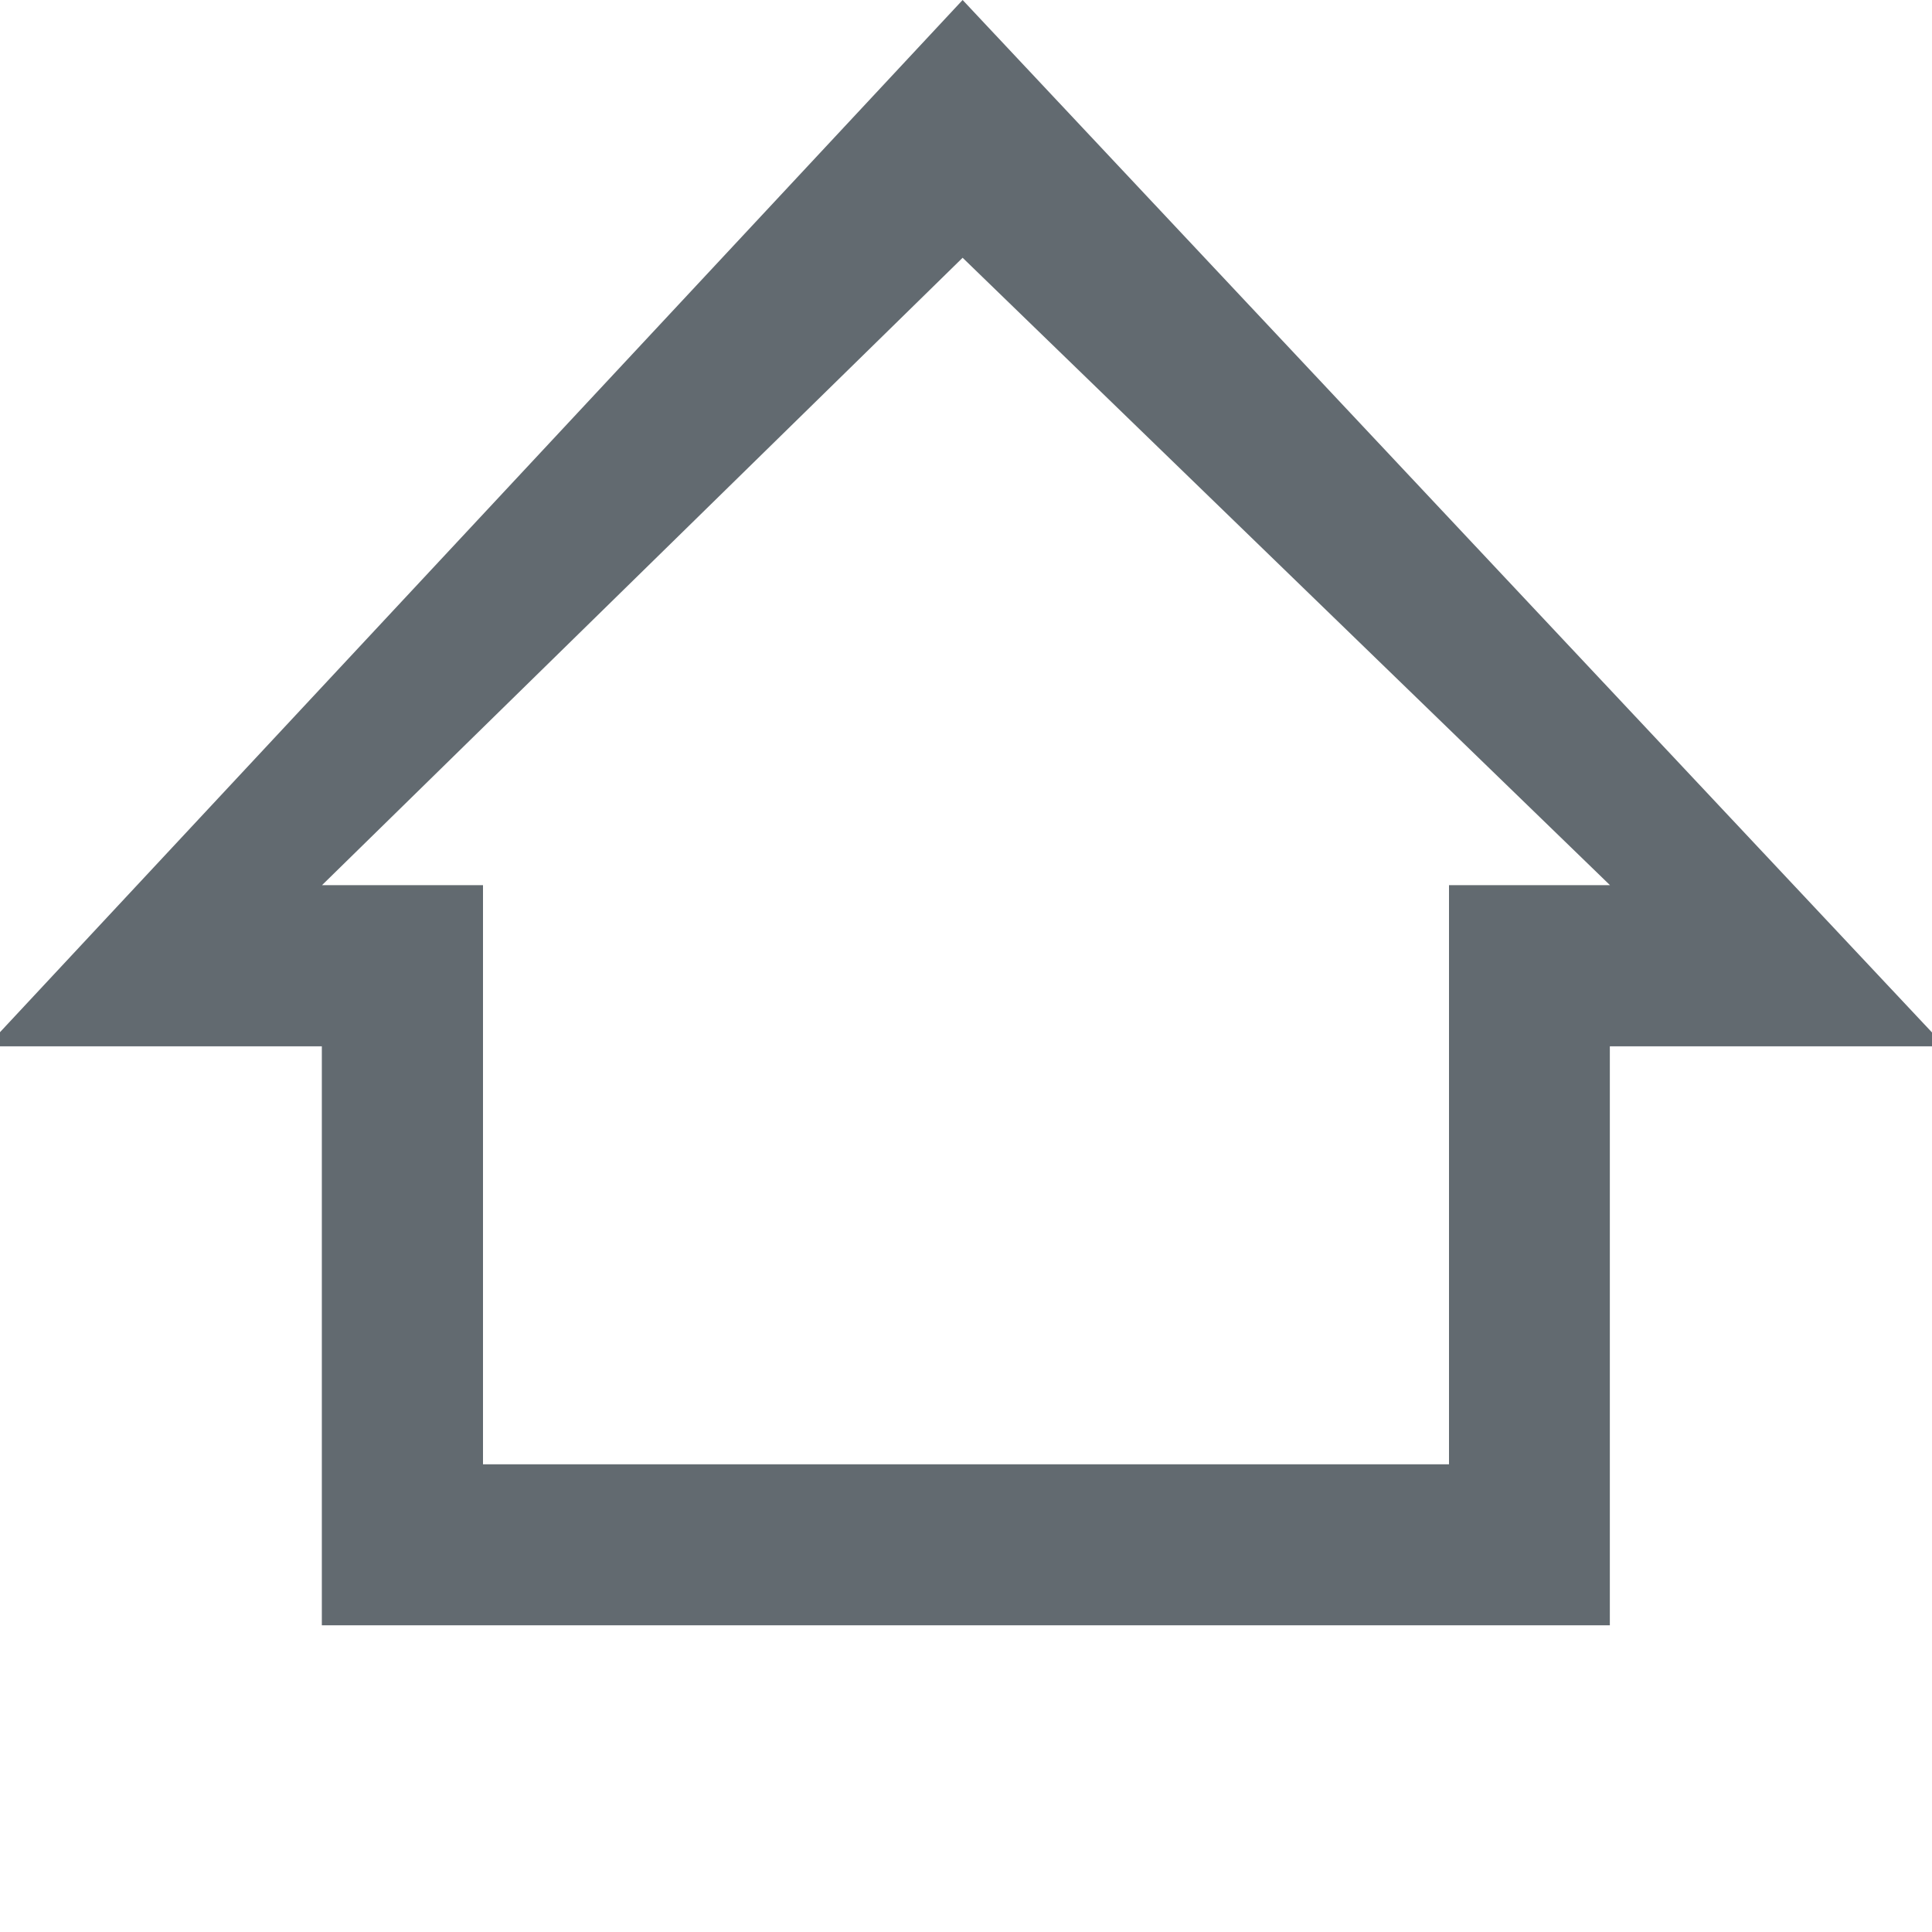
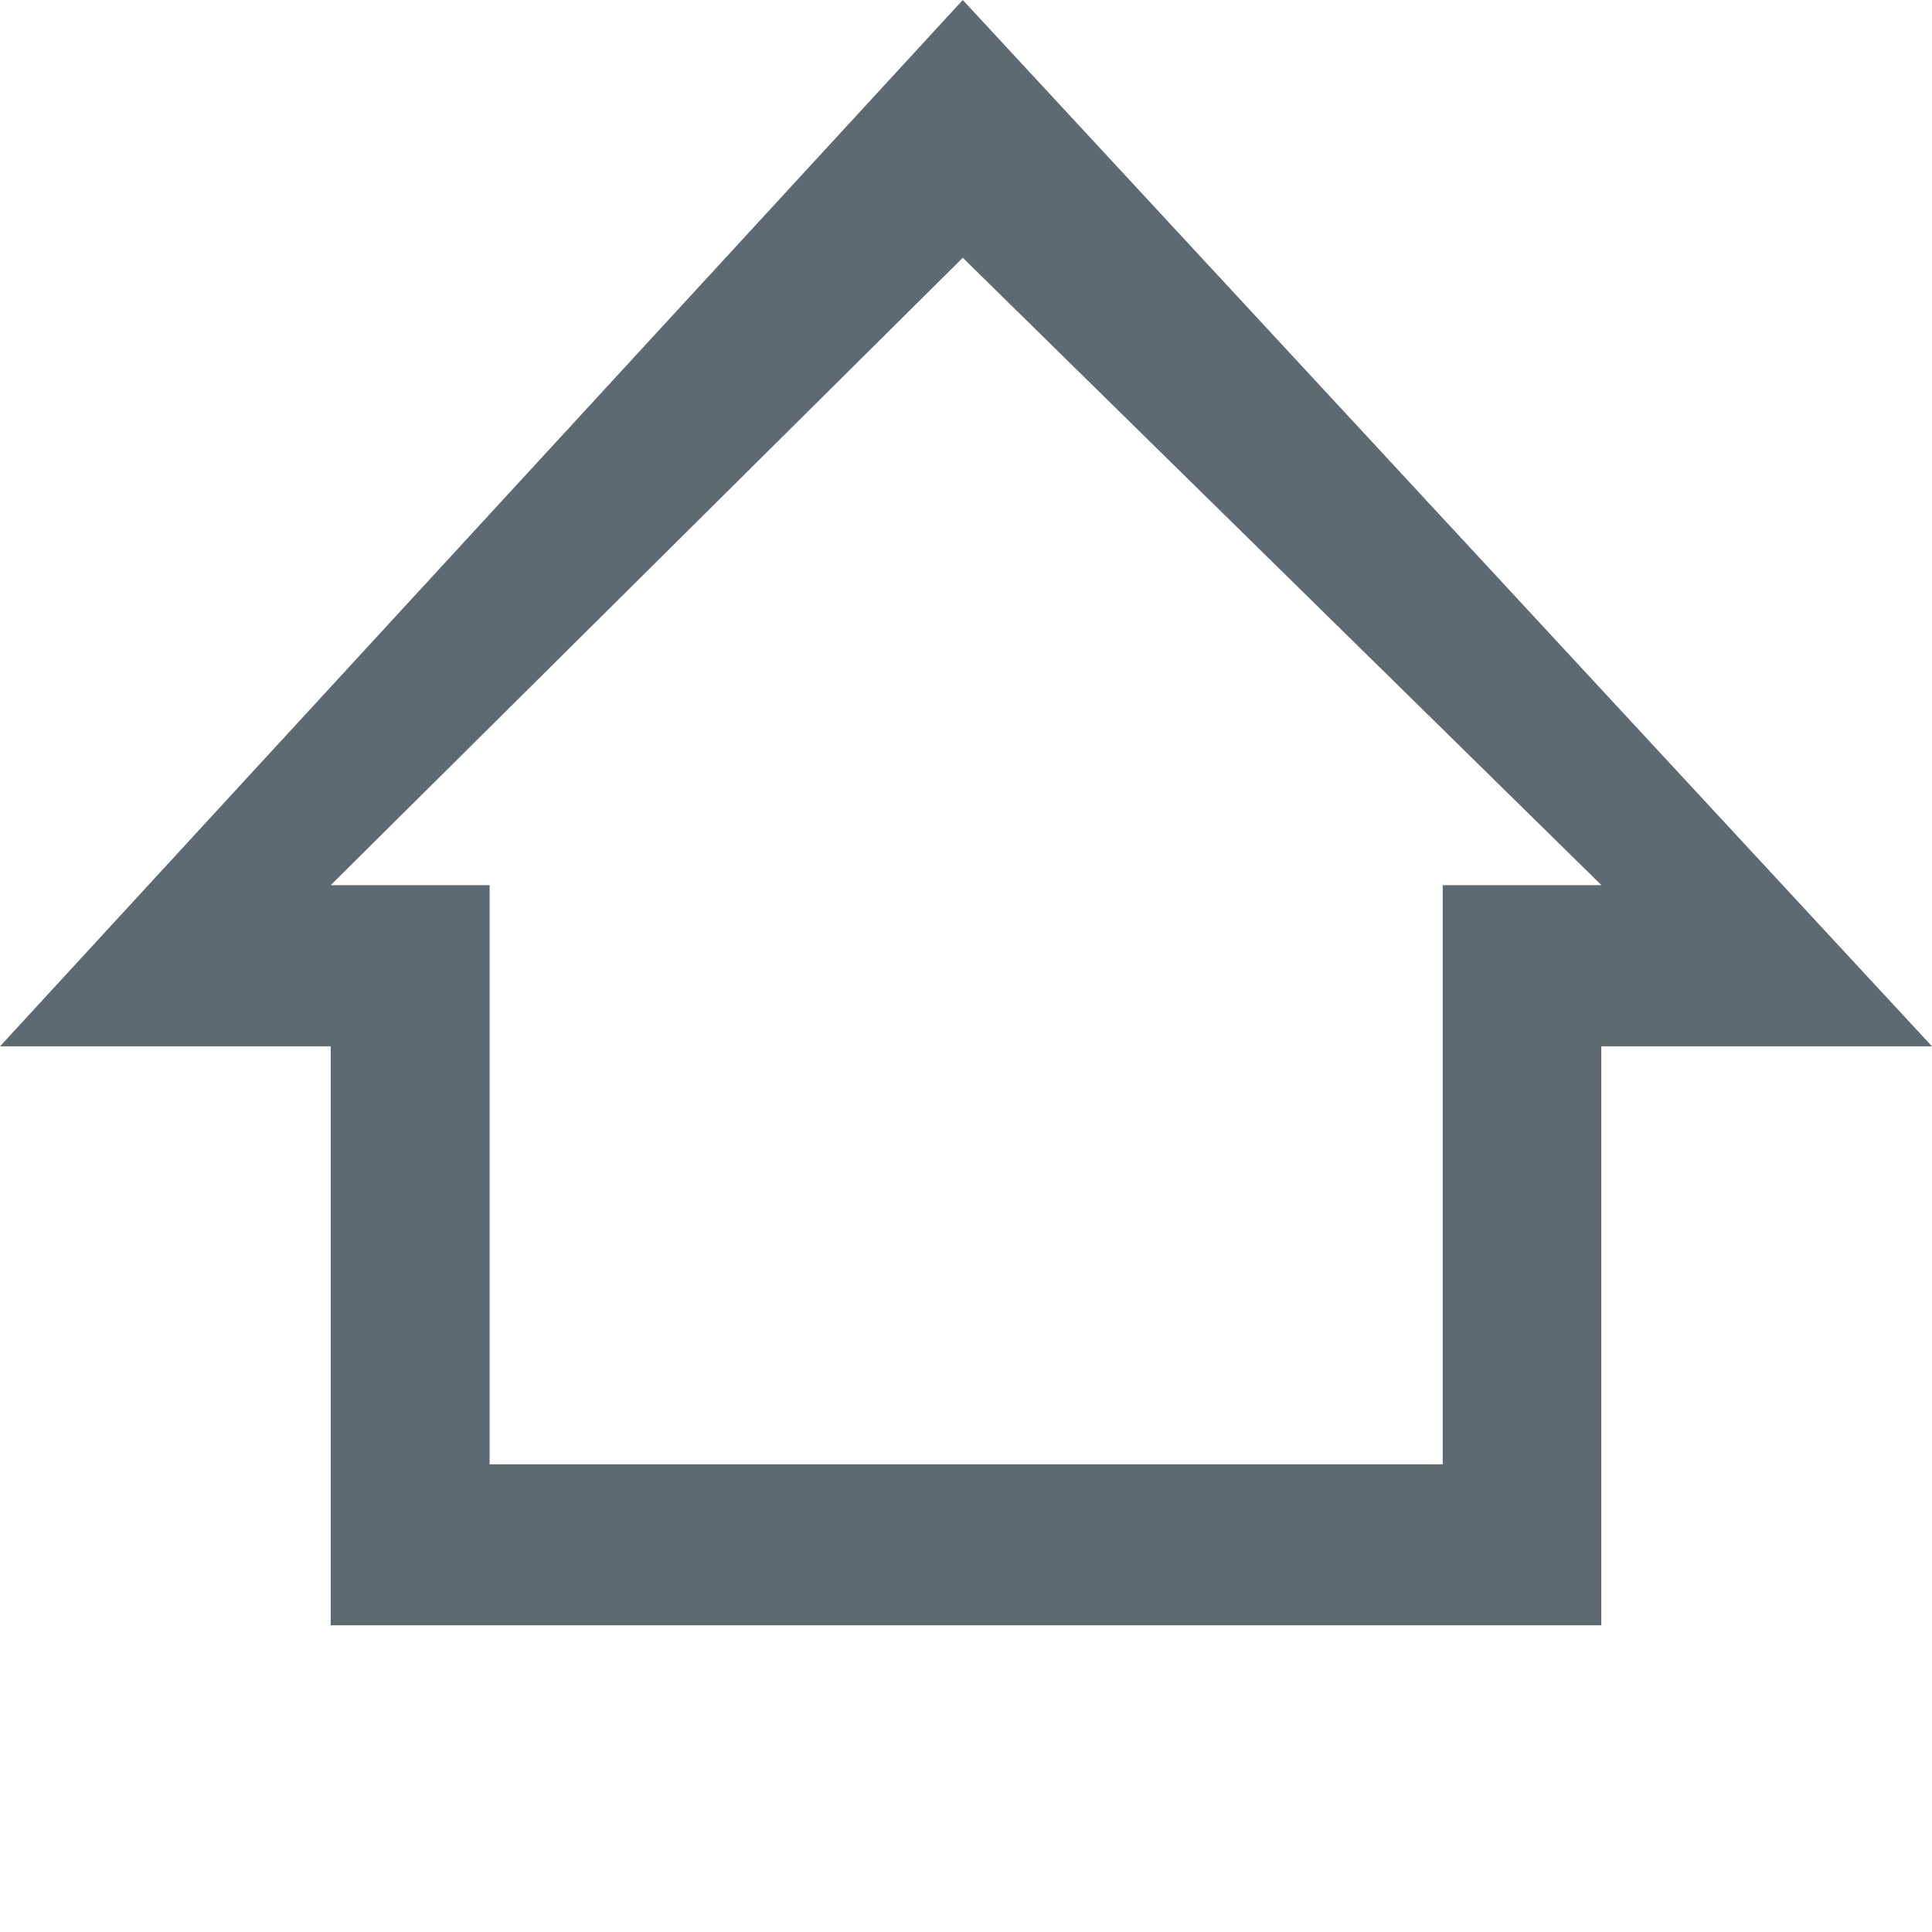
- <svg xmlns="http://www.w3.org/2000/svg" version="1.1" id="Layer_1" x="0px" y="0px" width="12px" height="12px" viewBox="1.021 1 12 12" enable-background="new 1.021 1 12 12" xml:space="preserve">
-   <path fill="#626A70" d="M7,2.601l4.021,3.897h-1v3.597h-6V6.498h-1L7,2.601 M7,1L0.939,7.499H3.02v3.596h8V7.499h2.082L7,1L7,1z" />
+ <svg xmlns="http://www.w3.org/2000/svg" version="1.1" id="Layer_1" x="0px" y="0px" width="12px" height="12px" viewBox="0 0 12 12" enable-background="new 0 0 12 12" xml:space="preserve">
+   <path fill="#5E6A71" d="M5.98,1.601l3.967,3.897H8.961v3.597h-5.92V5.498H2.054L5.98,1.601 M5.98,0L0,6.499h2.054v3.596h7.892V6.499  H12L5.98,0L5.98,0z" />
</svg>
